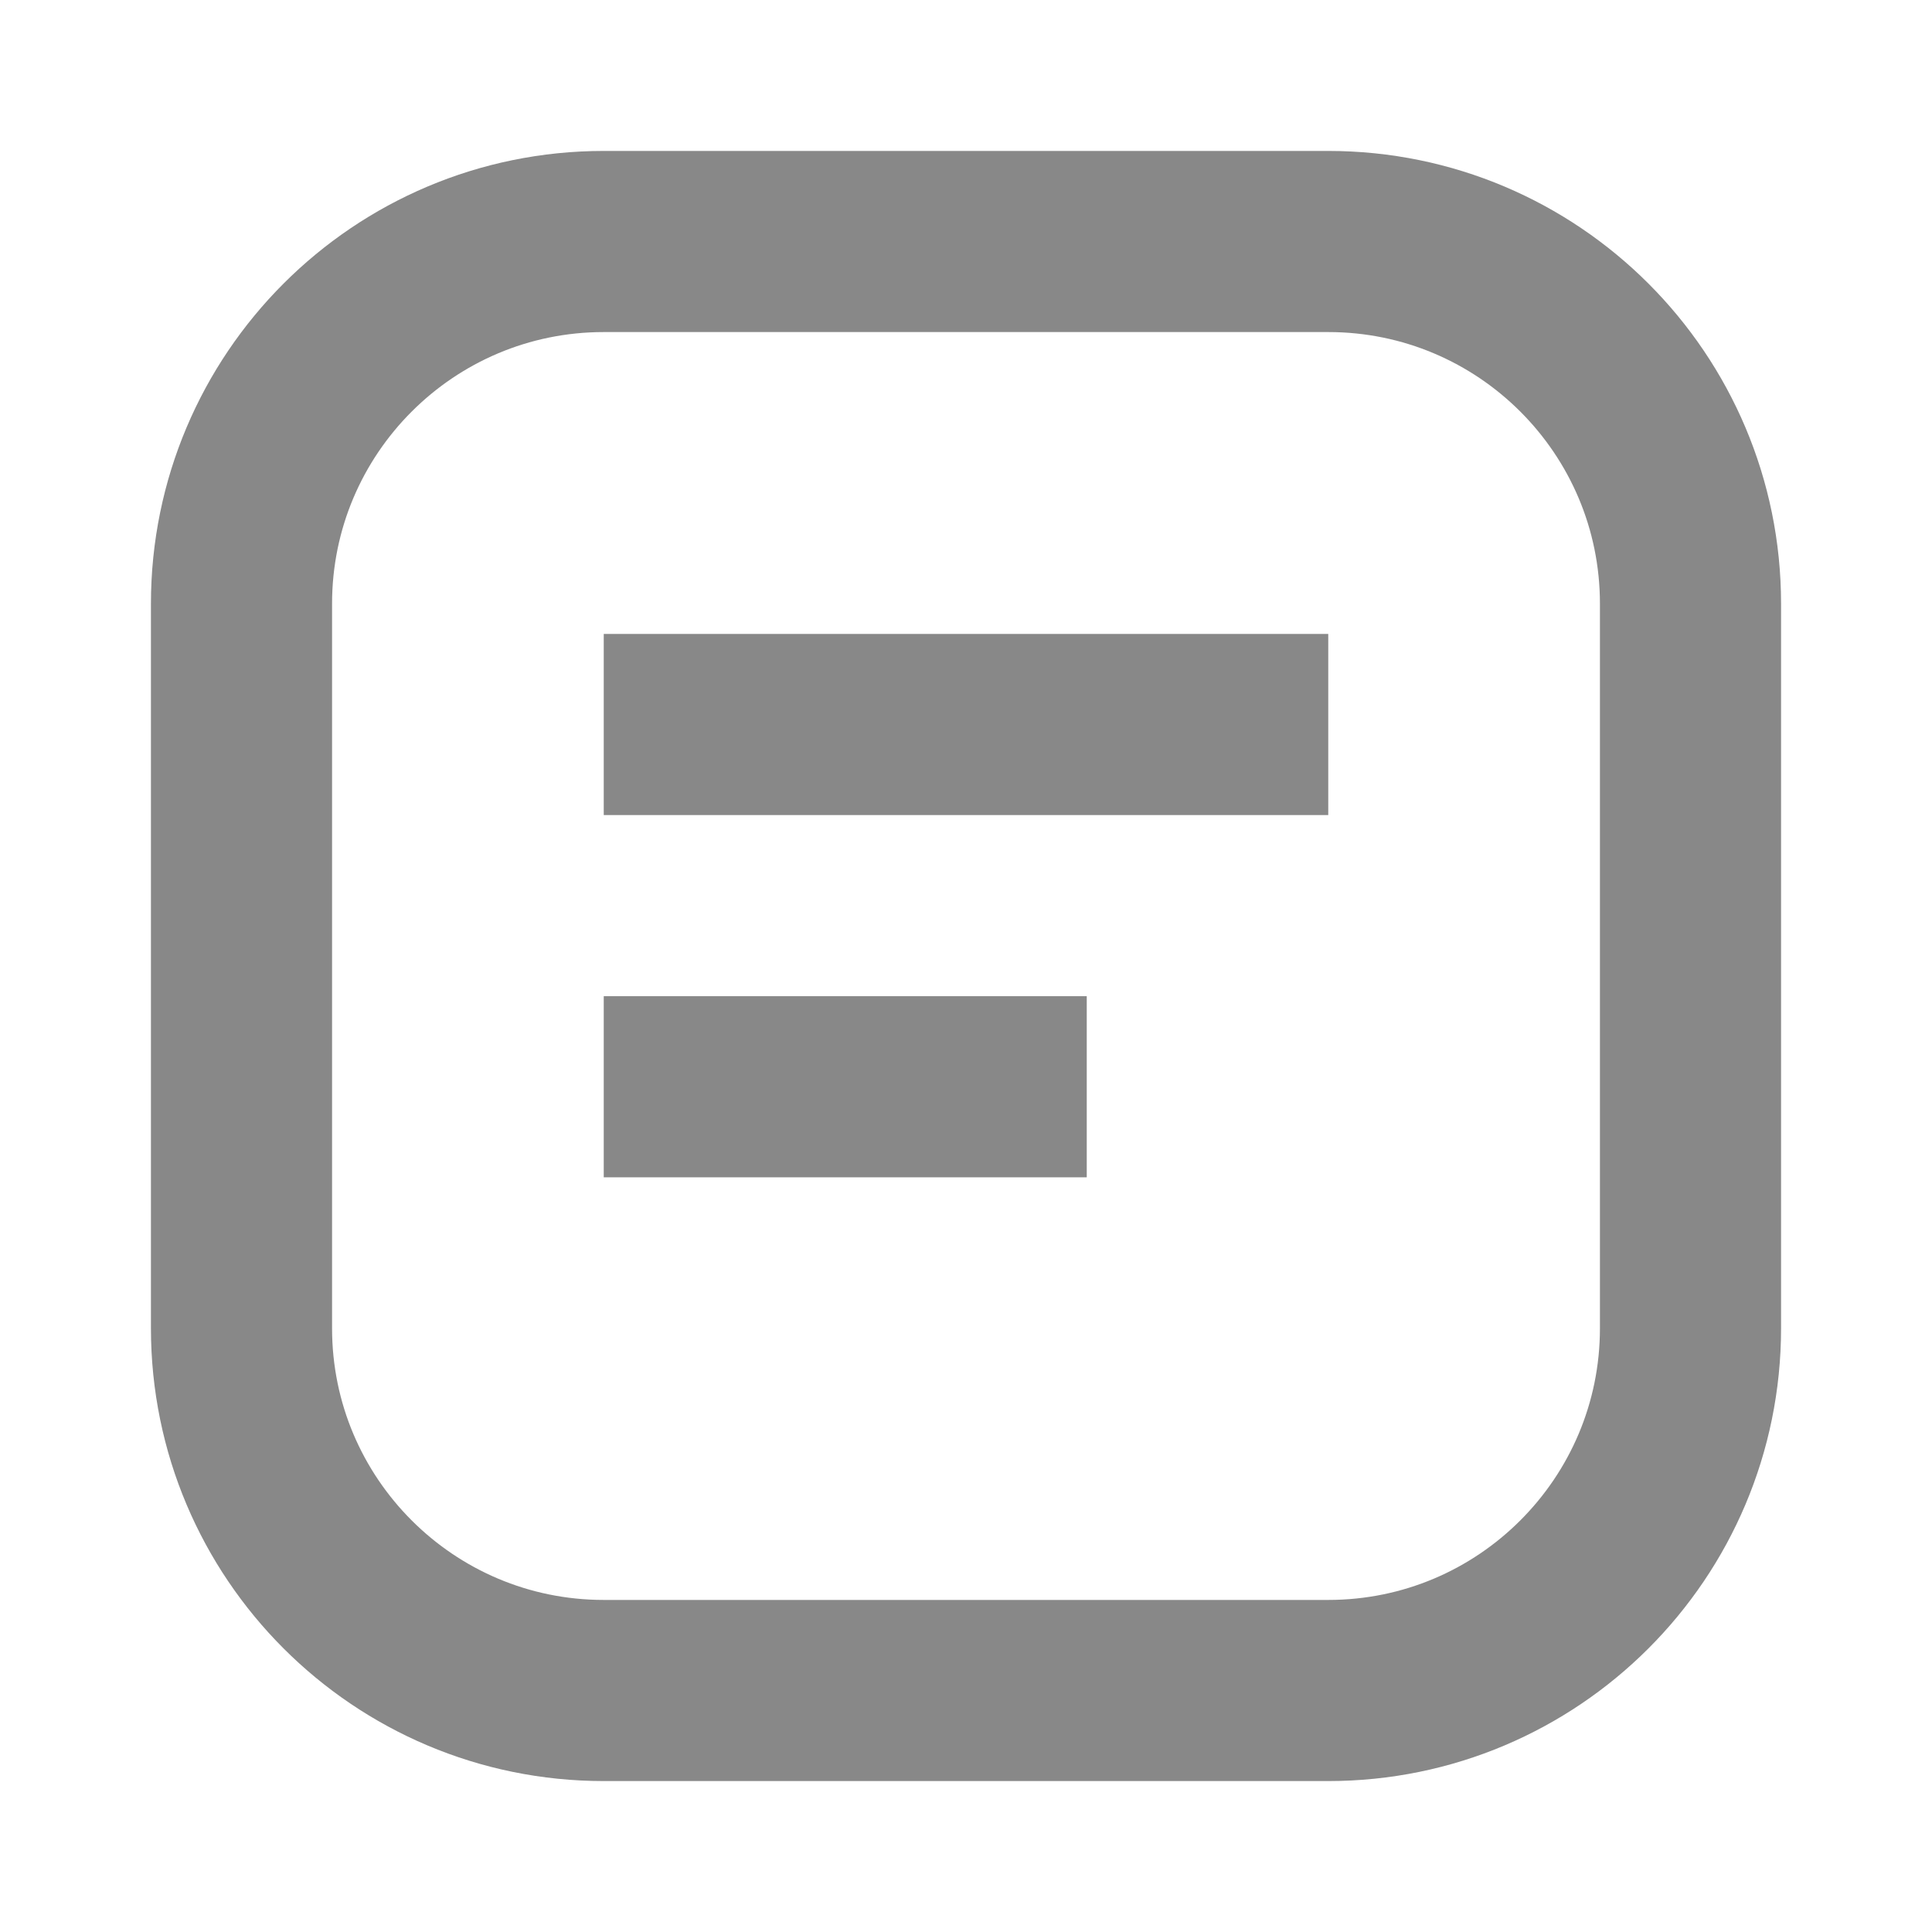
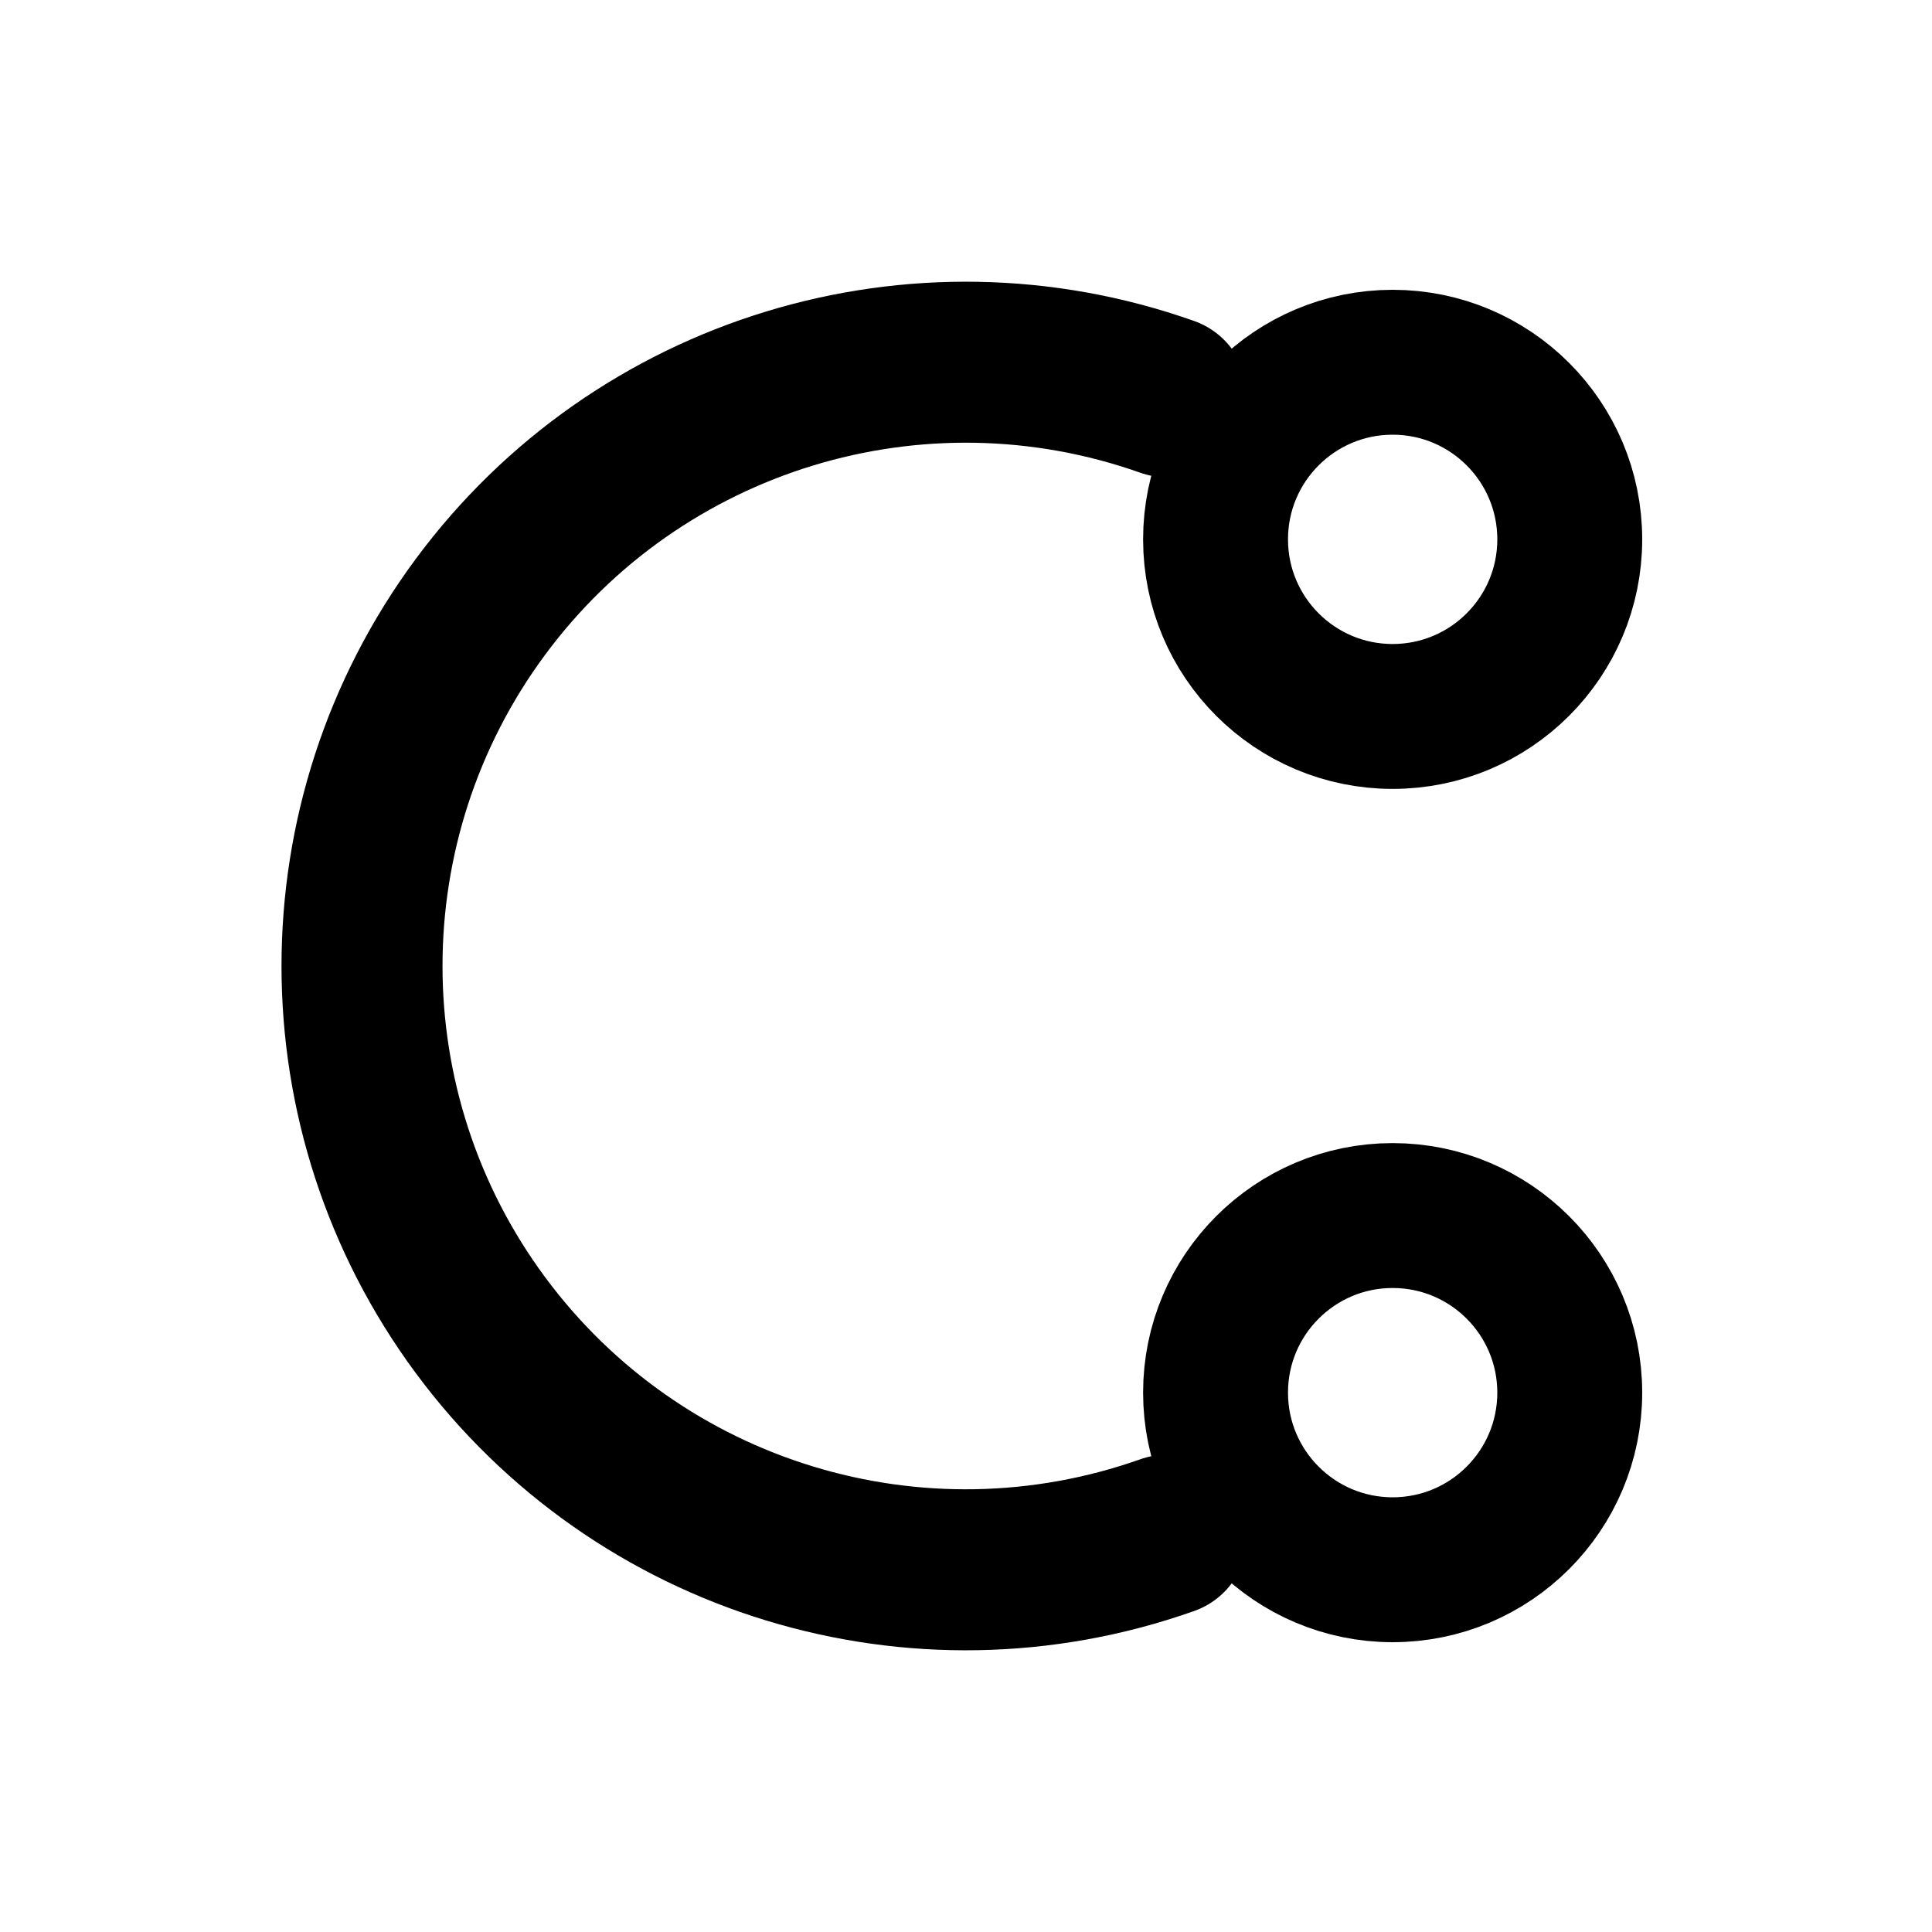
- <svg xmlns="http://www.w3.org/2000/svg" viewBox="0 0 16 16">
-   <rect x="2" y="2" width="12" height="12" rx="3" fill="none" stroke="#888" stroke-width="1.5" />
-   <path d="M5 6h6M5 9h4" stroke="#888" stroke-width="1.5" />
+ <svg xmlns="http://www.w3.org/2000/svg" viewBox="0 0 24 24" width="24" height="24" fill="none" stroke="currentColor" stroke-linecap="round">
+   <path d="M14.5 4.93 A7.5 7.5 0 1 0 14.5 19.07" stroke-width="2" />
+   <circle cx="17.3" cy="6.7" r="2.2" stroke-width="1.8" />
+   <circle cx="17.3" cy="17.3" r="2.2" stroke-width="1.8" />
</svg>
